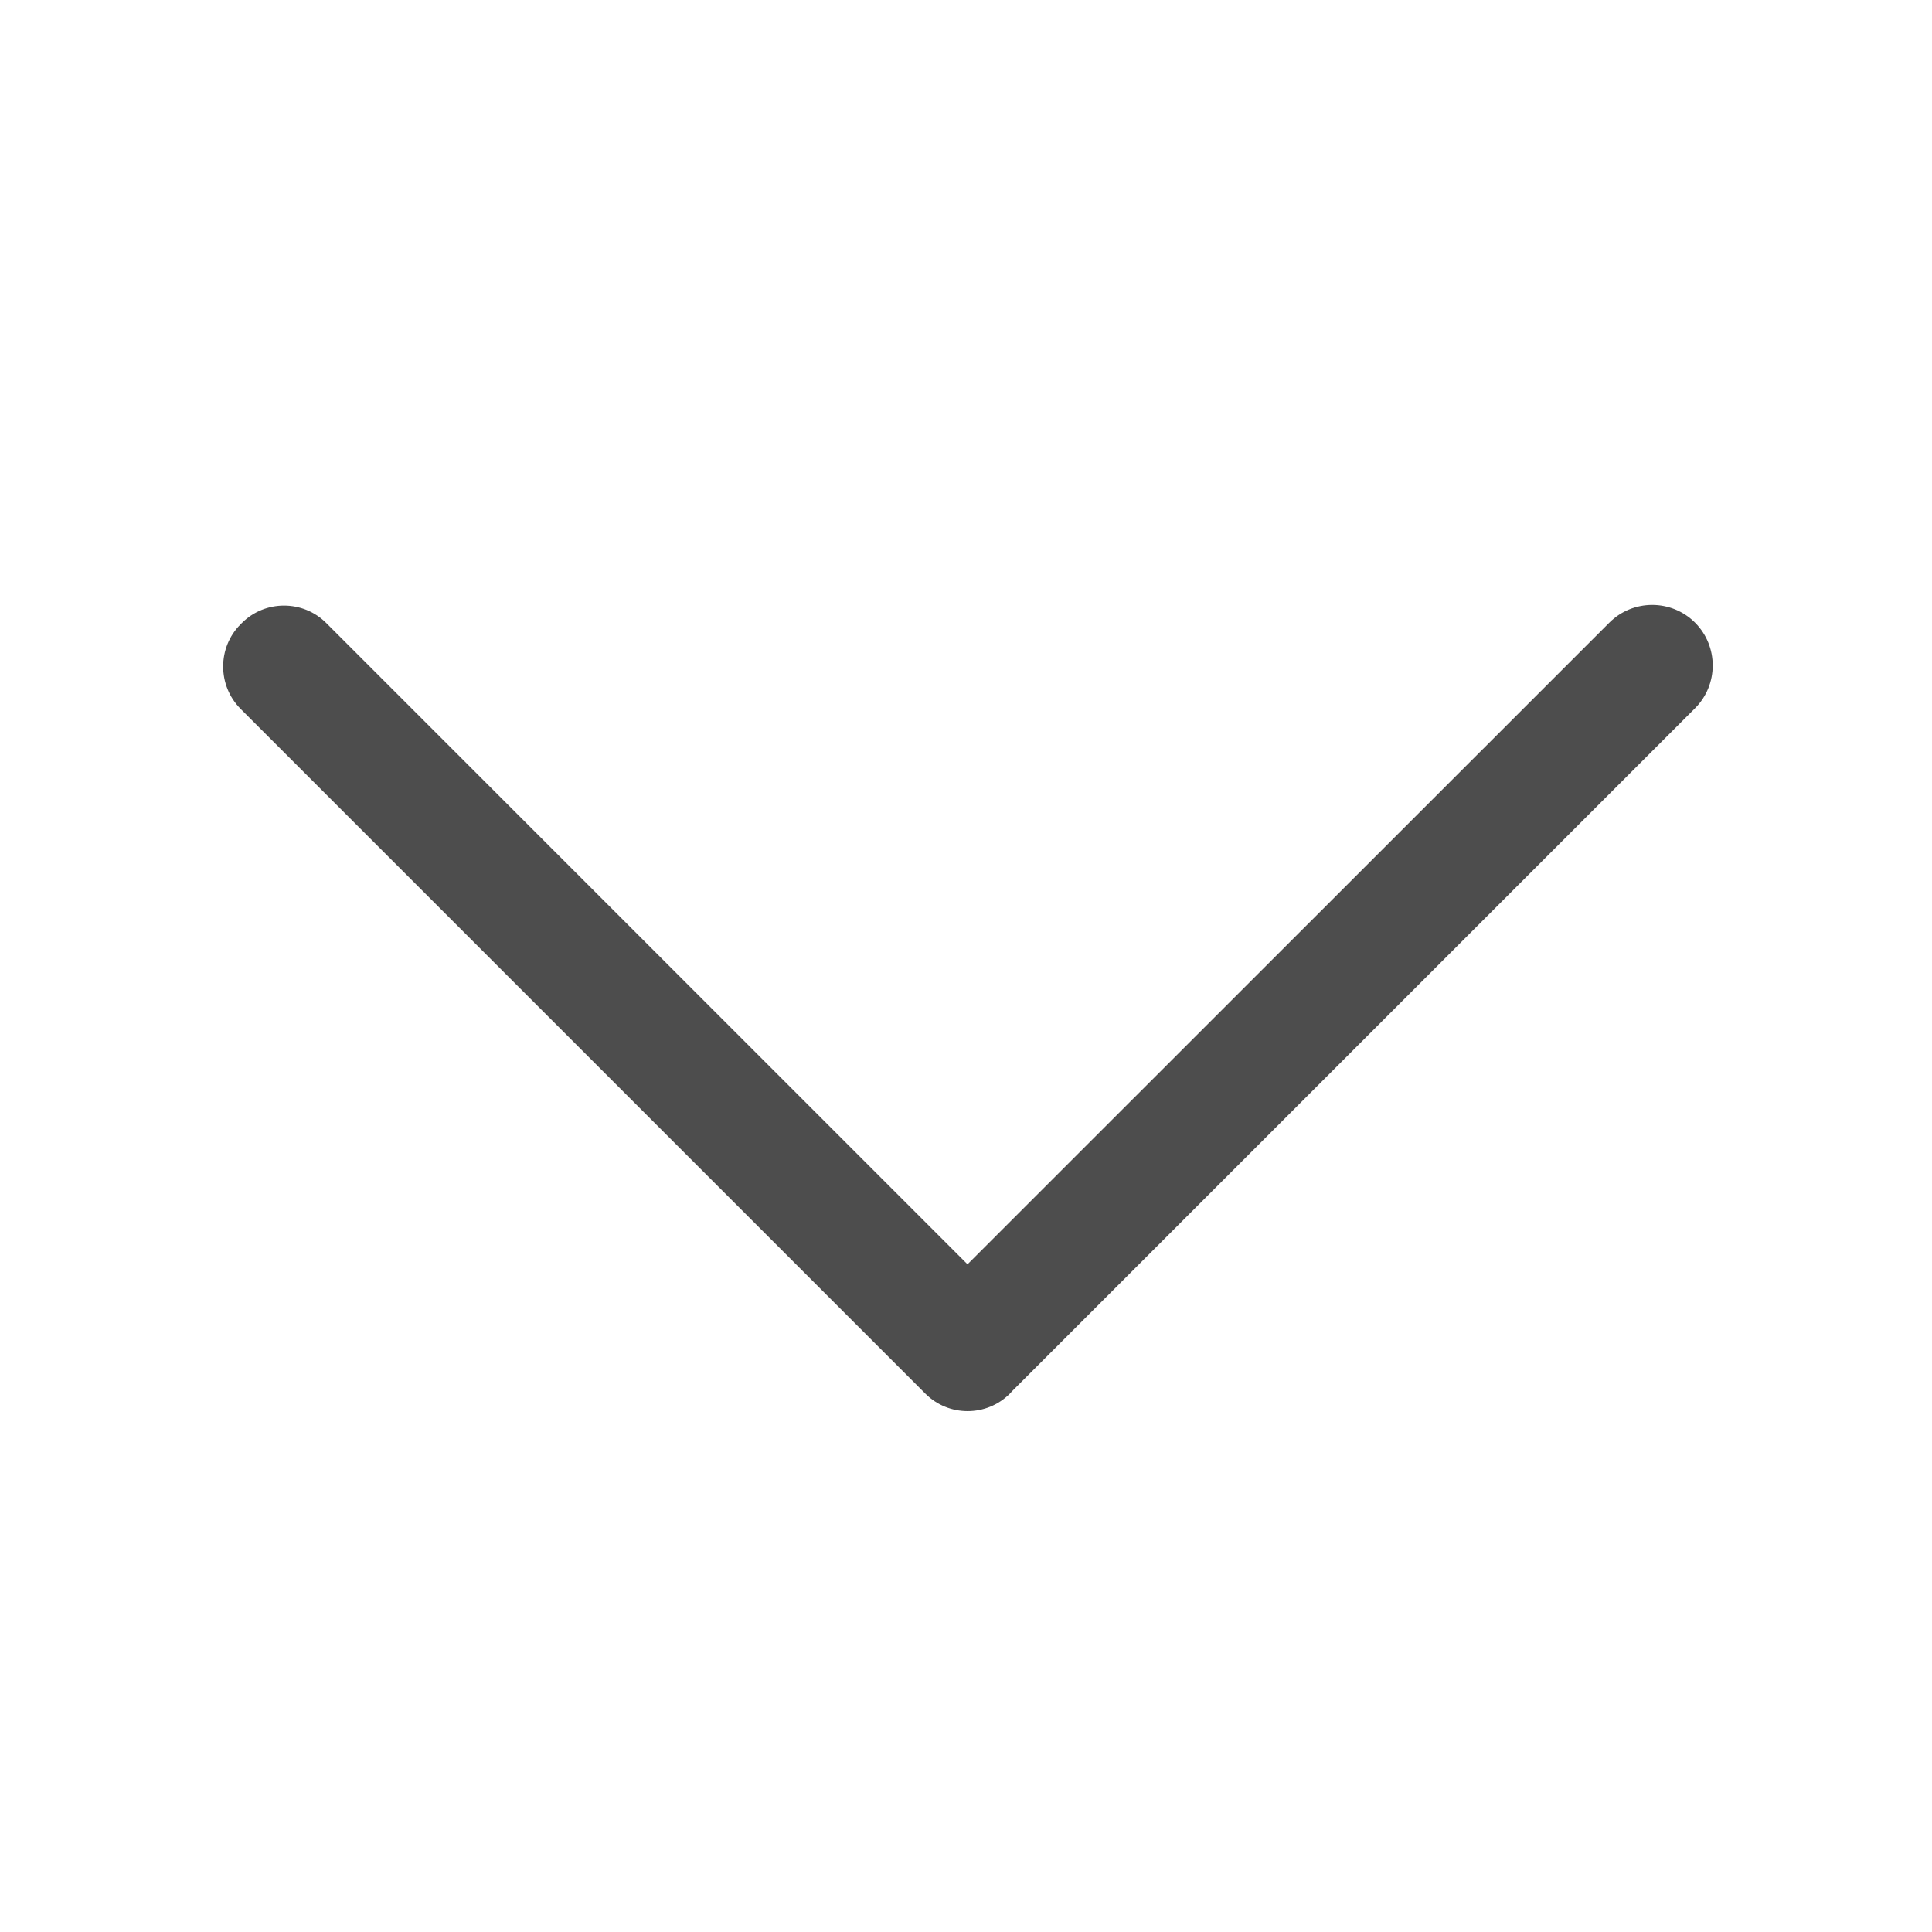
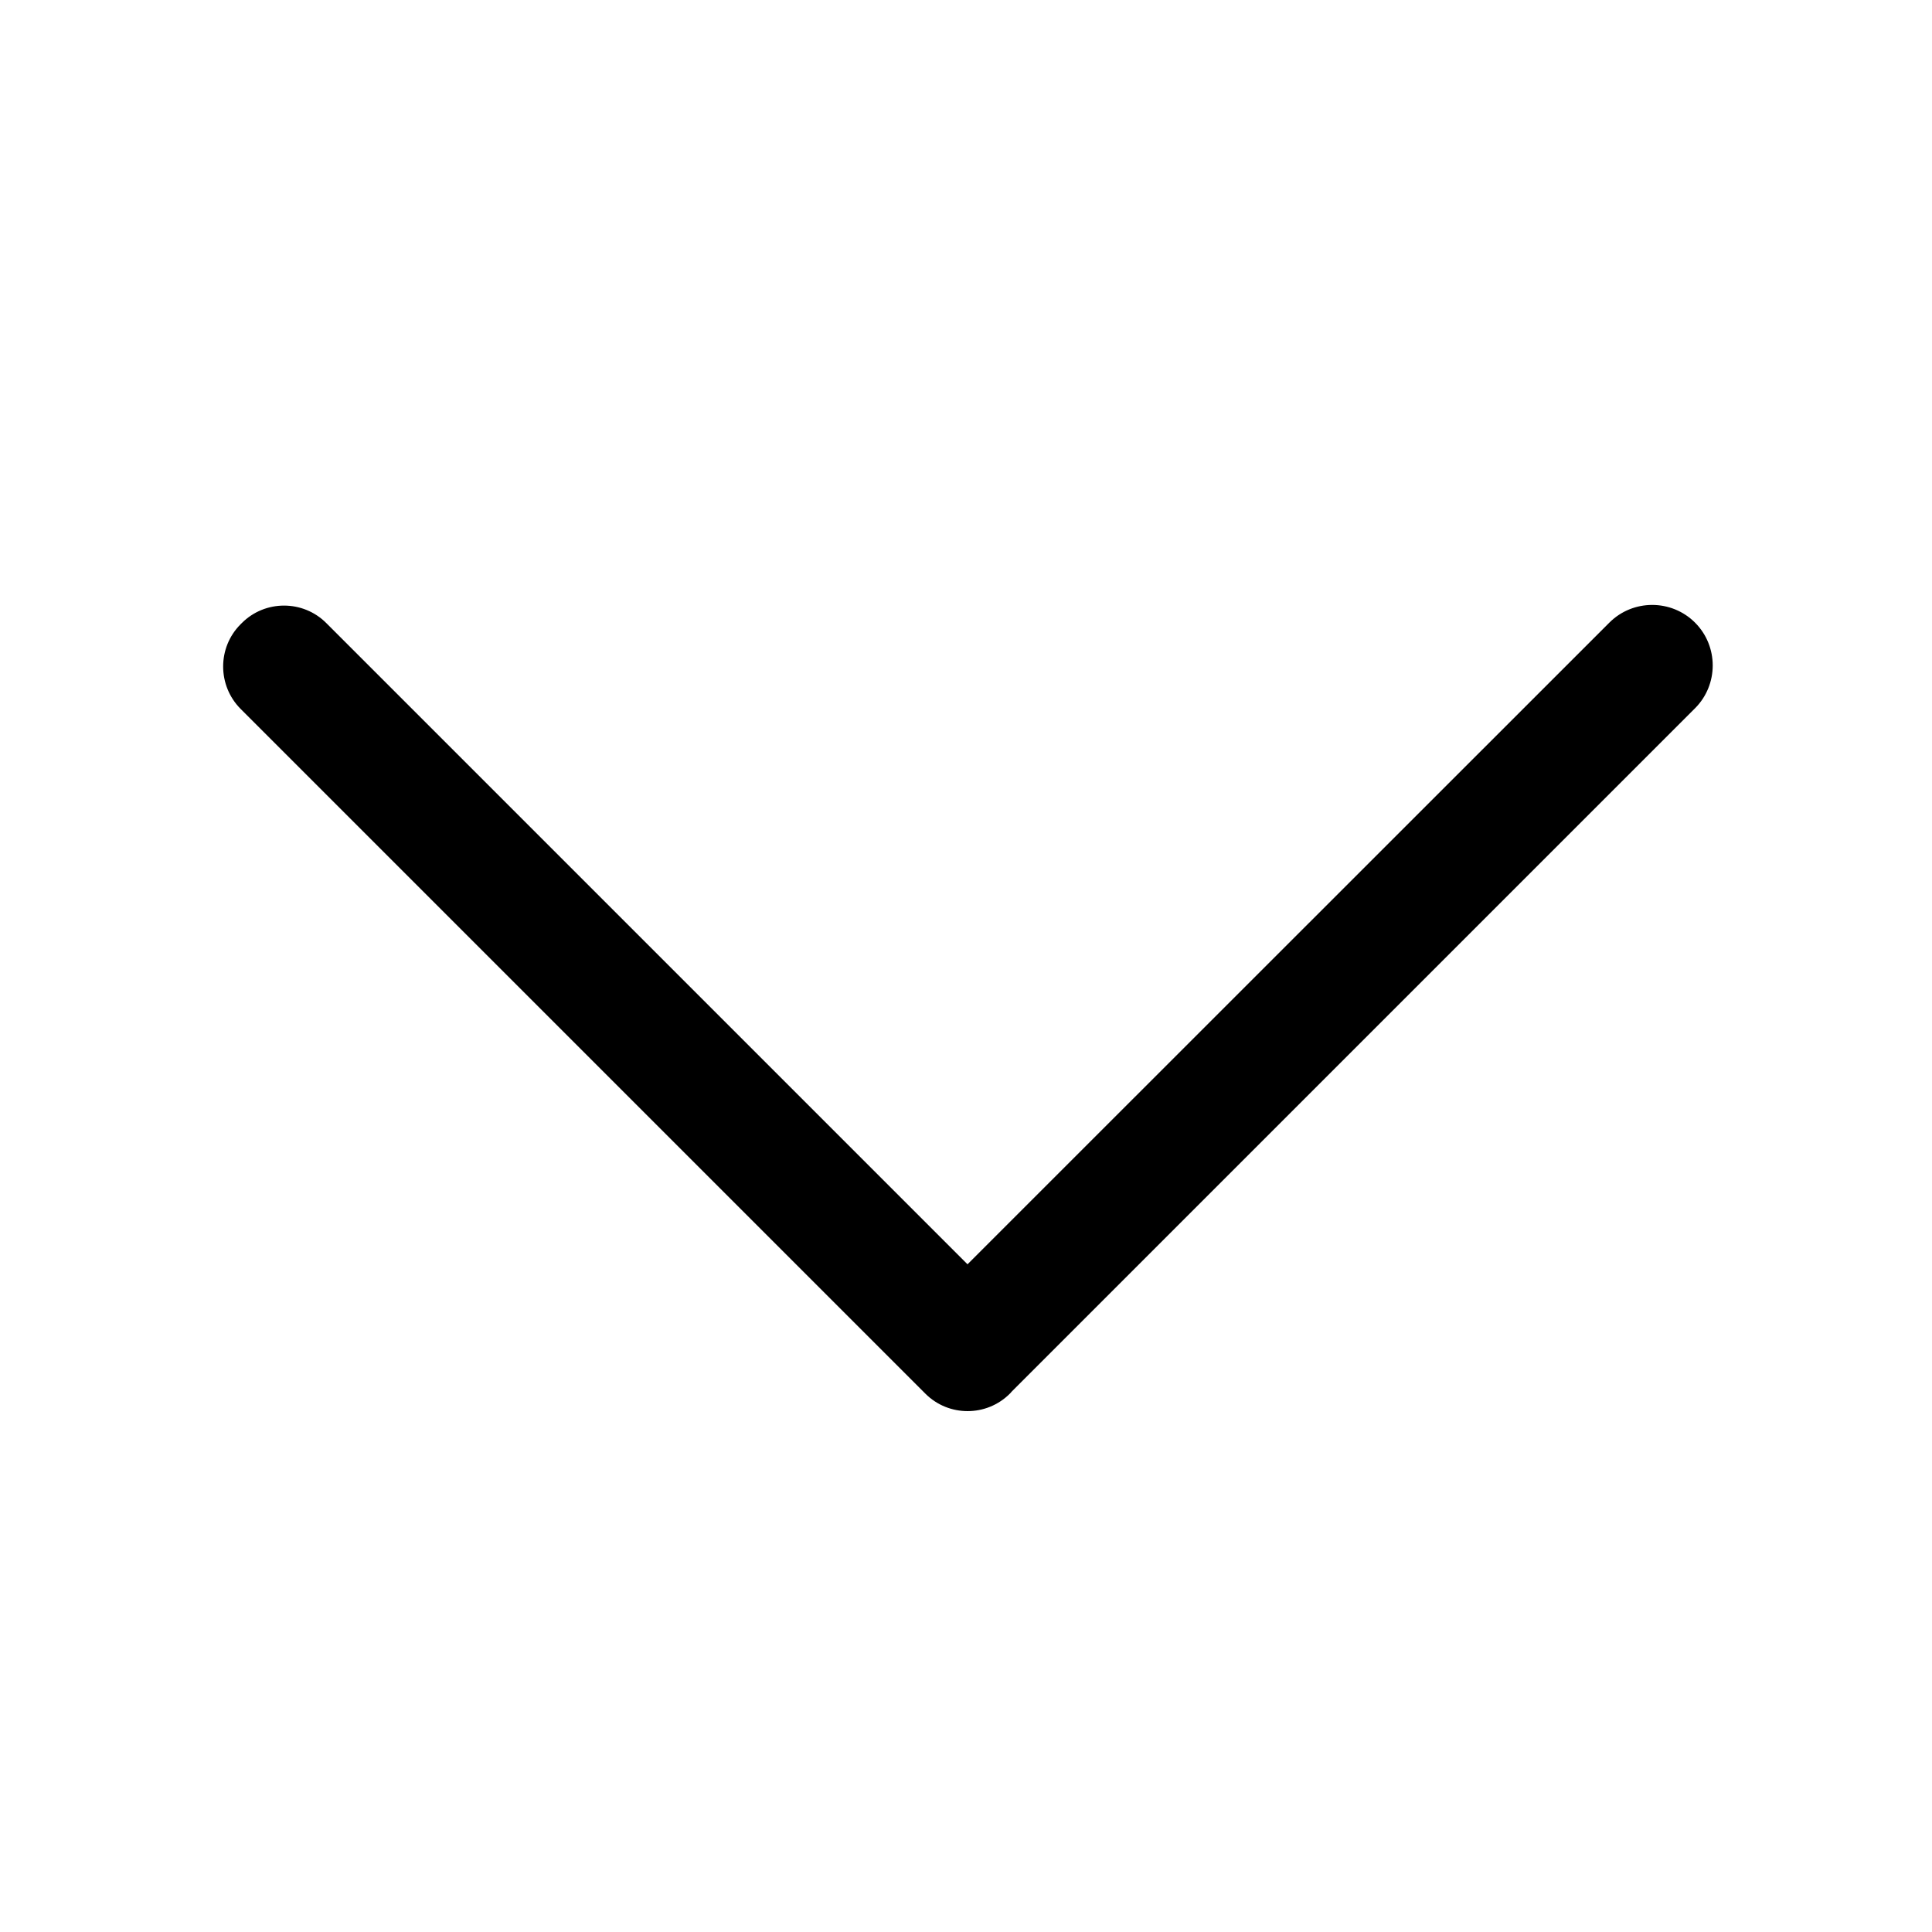
<svg xmlns="http://www.w3.org/2000/svg" class="icon" width="48px" height="48.00px" viewBox="0 0 1024 1024" version="1.1">
-   <path d="M127.5 330.9l0.7-0.7c12.3-12.3 32.4-12.3 44.7 0l339.9 339.9L853 330c12.5-12.5 32.9-12.5 45.4 0s12.5 32.9 0 45.4L536 737.8s-0.1 0.1-0.1 0.2l-0.7 0.7c-12.3 12.3-32.4 12.3-44.7 0l-363-363c-12.3-12.4-12.3-32.5 0-44.8z" fill="#4D4D4D" />
+   <path d="M127.5 330.9l0.7-0.7c12.3-12.3 32.4-12.3 44.7 0l339.9 339.9L853 330c12.5-12.5 32.9-12.5 45.4 0s12.5 32.9 0 45.4L536 737.8s-0.1 0.1-0.1 0.2l-0.7 0.7c-12.3 12.3-32.4 12.3-44.7 0l-363-363c-12.3-12.4-12.3-32.5 0-44.8z" />
</svg>
